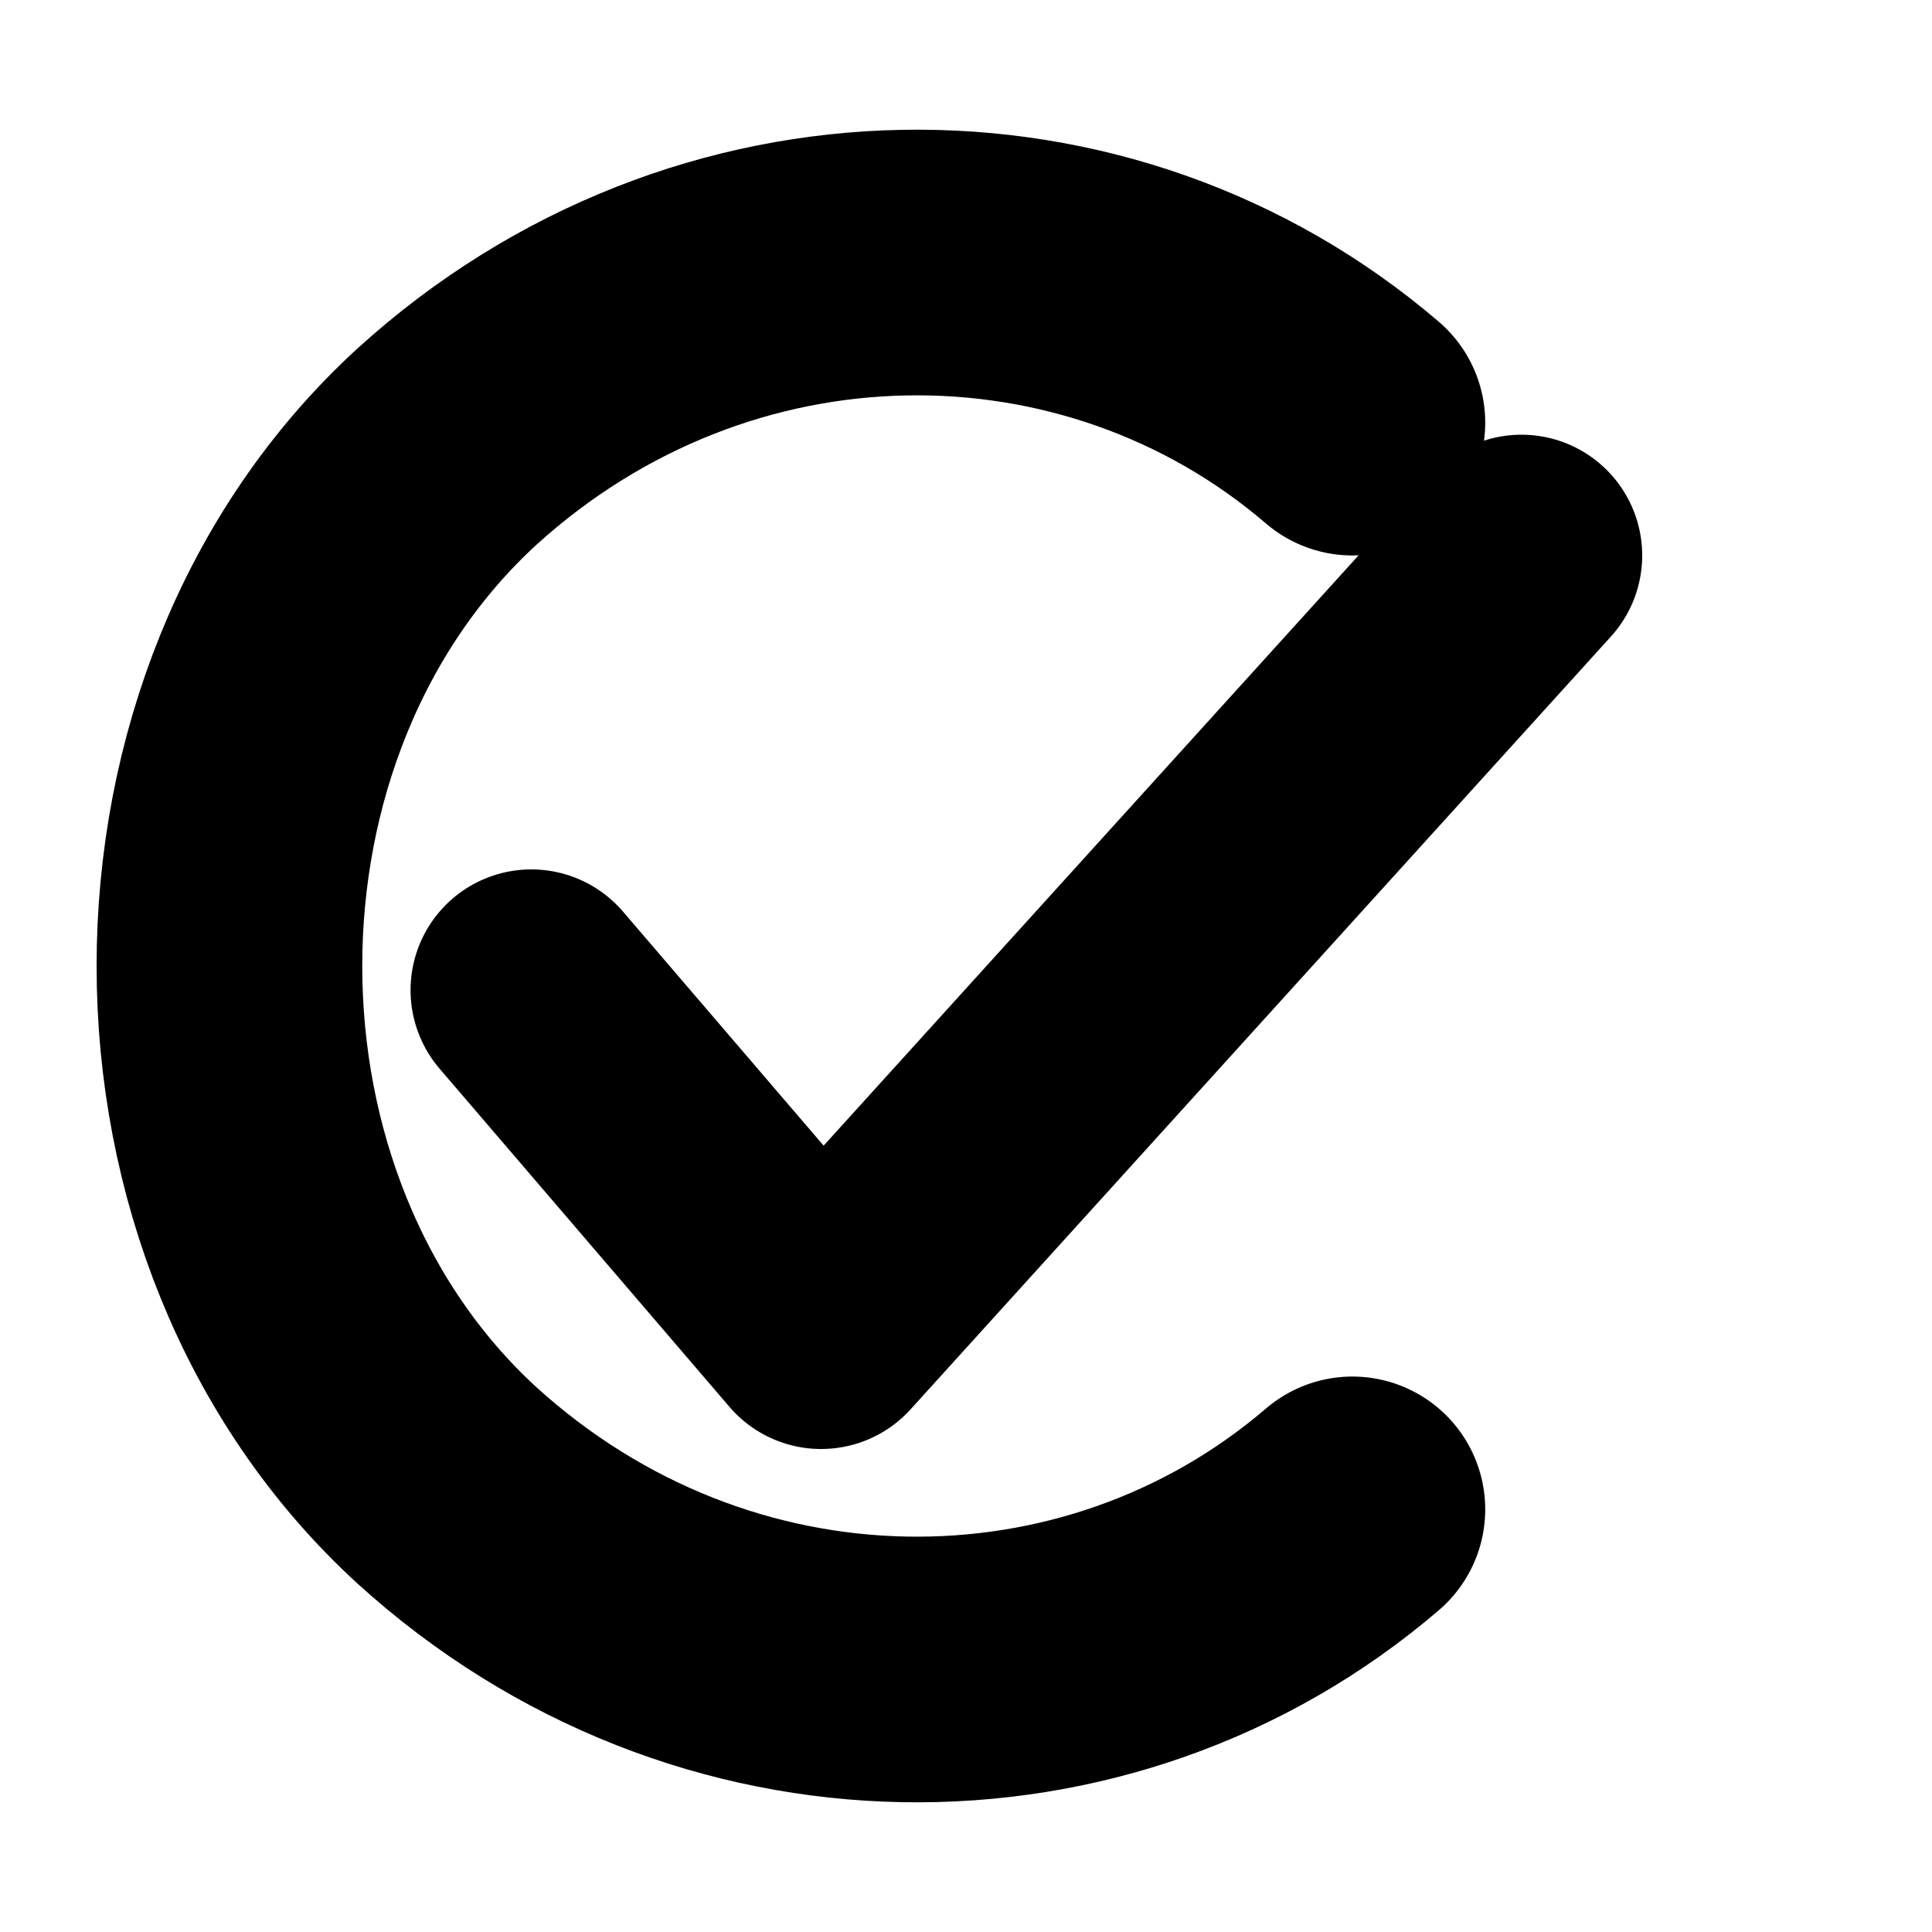
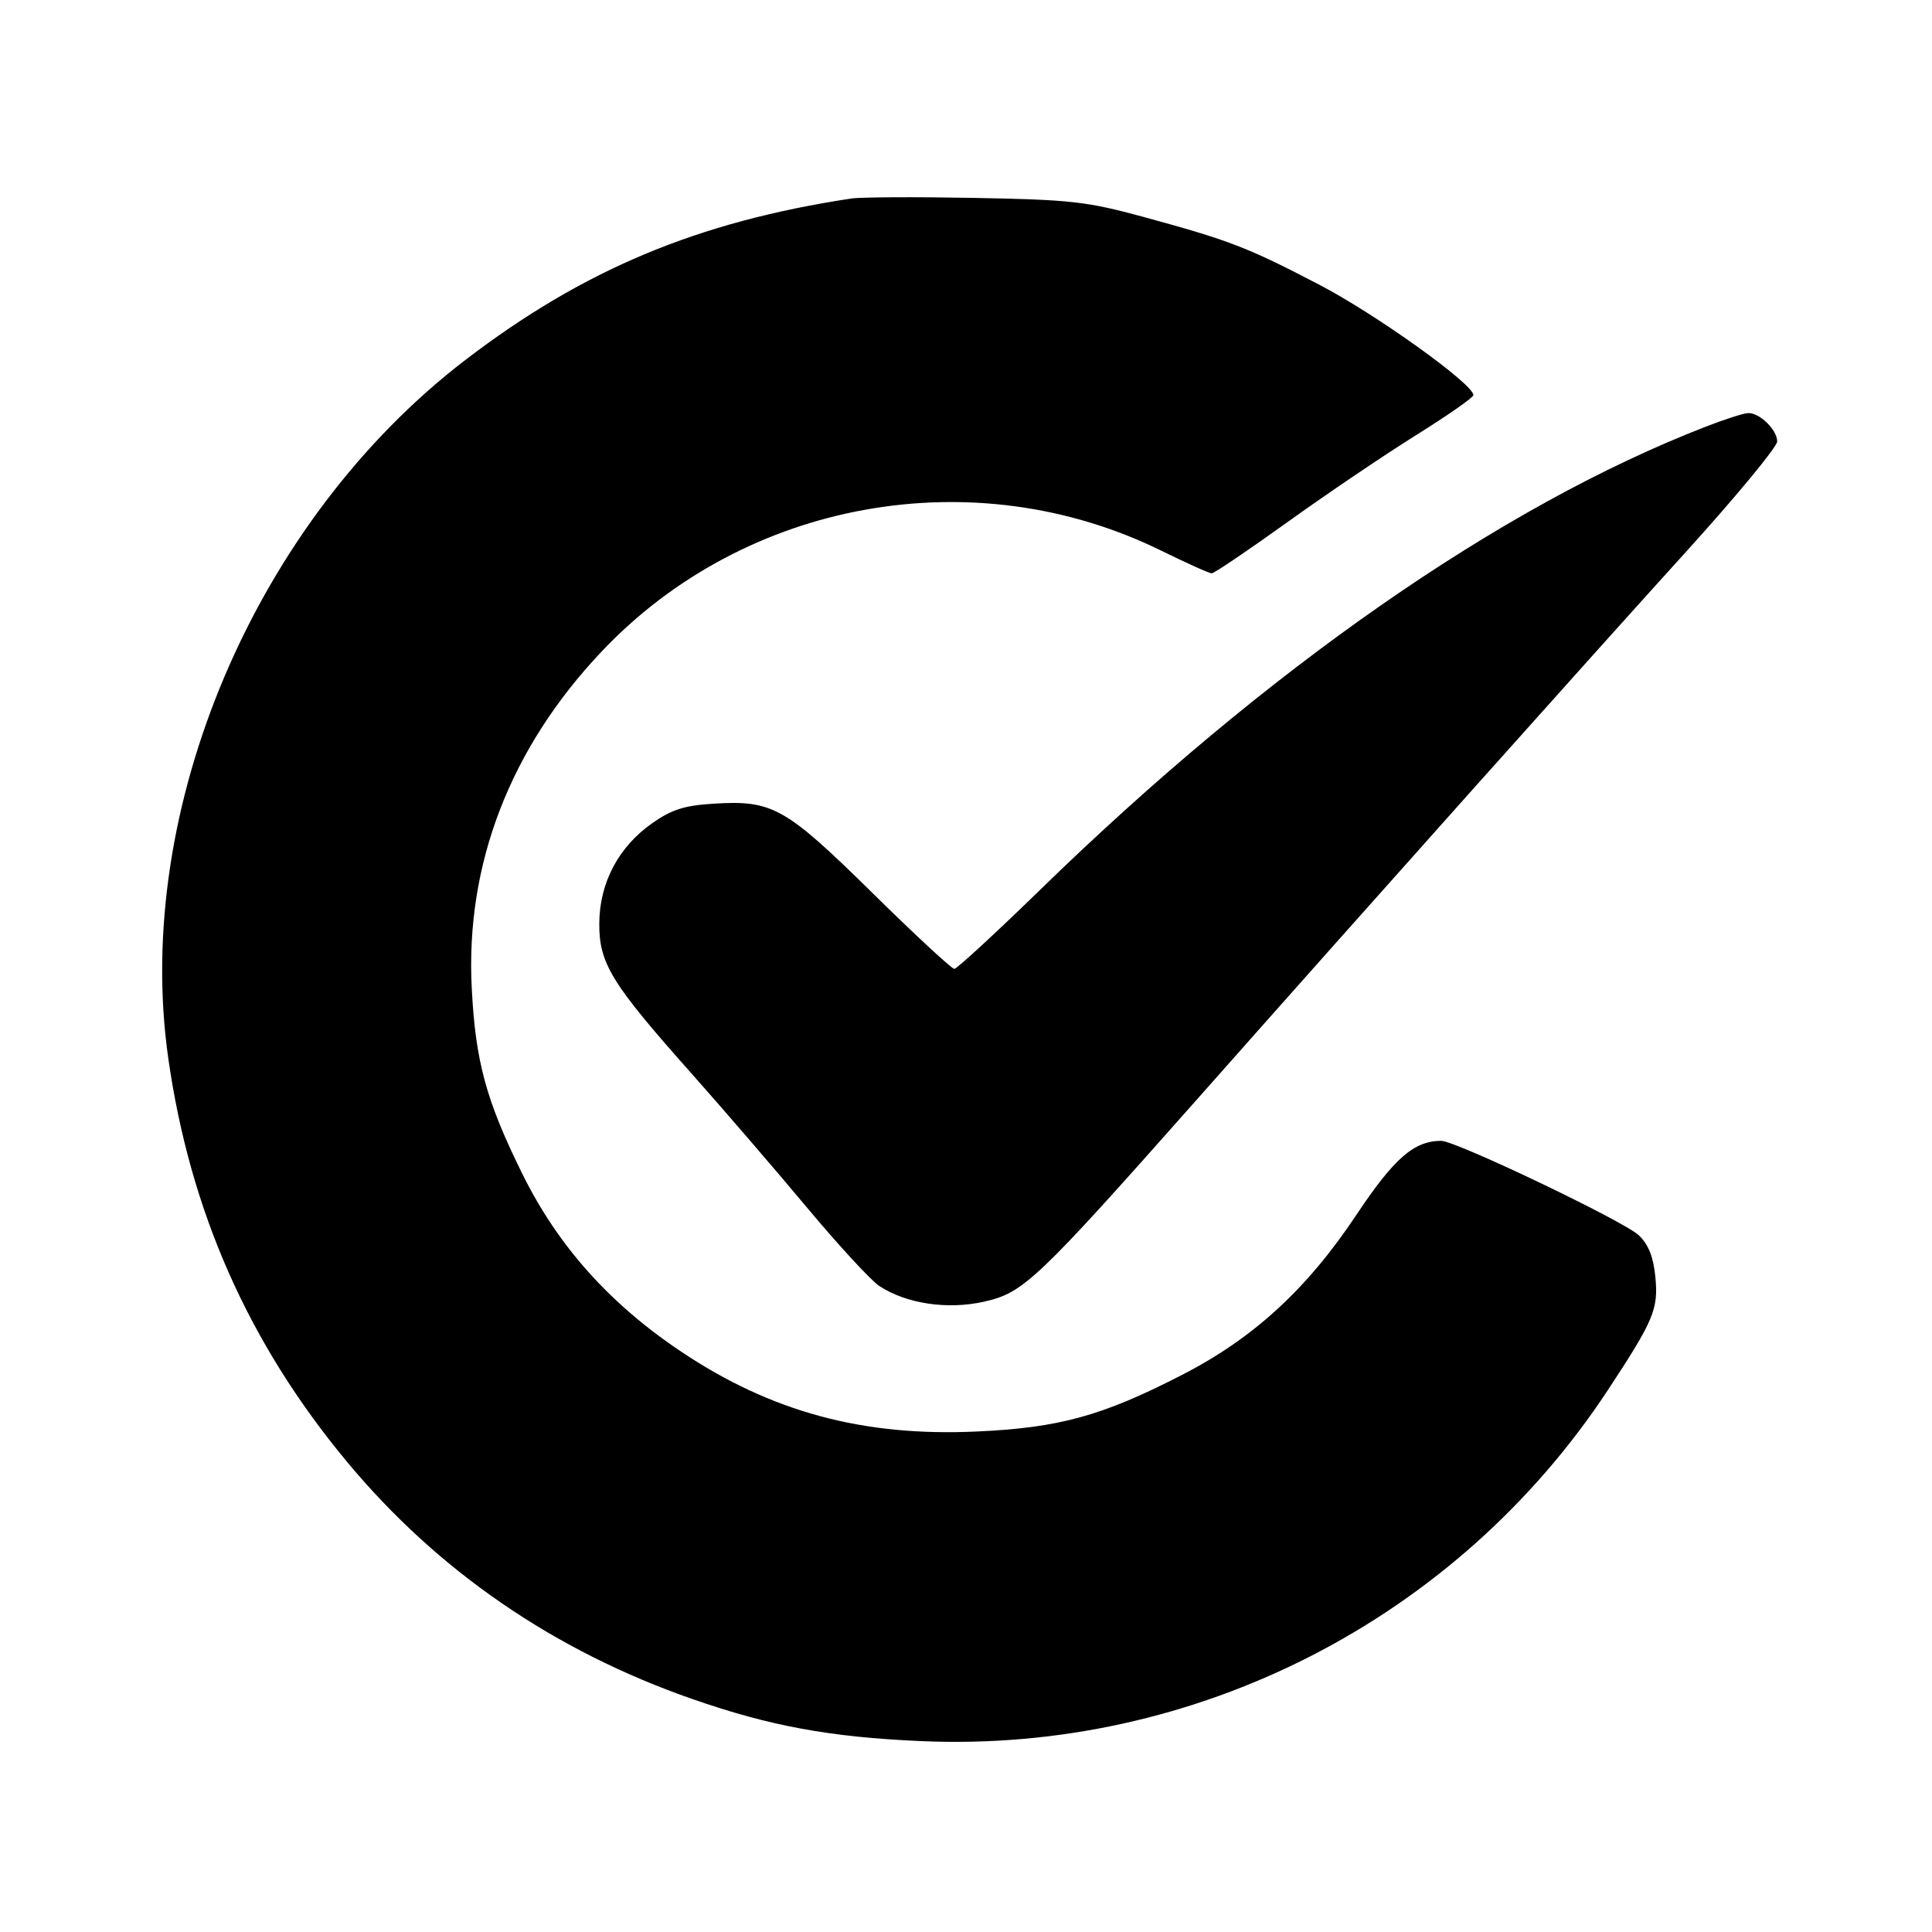
<svg xmlns="http://www.w3.org/2000/svg" viewBox="0 0 160 160">
-   <path d="M112 35C91 17 59 17 37 37C13 59 13 101 37 123C59 143 91 143 112 125" fill="none" stroke="#000" stroke-width="22" stroke-linecap="round" />
-   <path d="M44 82L68 110L126 46" fill="none" stroke="#000" stroke-width="20" stroke-linecap="round" stroke-linejoin="round" />
+   <path d="M 70.5 16.44 C 57.77 18.37, 48.31 22.33, 38.54 29.81 C 21.17 43.11, 11 66.97, 13.93 87.6 C 15.73 100.3, 20.58 111.26, 28.77 121.1 C 36.28 130.12, 45.93 136.74, 57.35 140.71 C 63.74 142.94, 68.73 143.86, 76.25 144.19 C 98.96 145.2, 120.62 134.14, 133.15 115.13 C 136.96 109.34, 137.35 108.43, 137.09 105.75 C 136.93 104.12, 136.53 103.08, 135.73 102.31 C 134.56 101.17, 120.58 94.48, 119.35 94.48 C 117.11 94.48, 115.46 95.92, 112.37 100.55 C 108.24 106.77, 103.78 110.86, 97.8 113.91 C 91.25 117.27, 87.7 118.24, 80.92 118.55 C 71.49 118.99, 63.88 116.93, 56.43 111.95 C 50.48 107.97, 46.21 103.19, 43.25 97.2 C 40.26 91.14, 39.38 87.93, 39.07 81.86 C 38.53 71.6, 42.24 61.96, 49.83 53.95 C 61.7 41.4, 80.68 37.99, 96.16 45.6 C 98.26 46.63, 100.14 47.48, 100.35 47.48 C 100.55 47.48, 103.39 45.56, 106.65 43.22 C 109.91 40.88, 114.7 37.64, 117.3 36.02 C 119.89 34.4, 122.02 32.92, 122.02 32.72 C 122.02 31.8, 113.87 25.97, 109.22 23.56 C 103.29 20.47, 101.83 19.91, 94.72 17.97 C 89.97 16.68, 88.7 16.54, 80.71 16.39 C 75.88 16.3, 71.29 16.32, 70.5 16.44" fill="#000" />
+   <path d="M 141.25 35.34 C 124.28 41.92, 104.95 55.37, 86.12 73.71 C 82.43 77.3, 79.24 80.24, 79.03 80.24 C 78.82 80.24, 75.74 77.39, 72.2 73.9 C 65.01 66.83, 63.97 66.25, 59.07 66.56 C 56.67 66.71, 55.63 67.04, 54.02 68.17 C 51.22 70.13, 49.65 73.11, 49.63 76.47 C 49.61 79.78, 50.62 81.43, 57.24 88.87 C 59.87 91.83, 64.17 96.82, 66.8 99.97 C 69.43 103.12, 72.14 106.06, 72.82 106.5 C 75.05 107.97, 78.47 108.48, 81.49 107.8 C 84.76 107.07, 85.83 106.06, 99.03 91.16 C 114.24 73.98, 131.81 54.32, 139.69 45.63 C 143.81 41.08, 147.18 37, 147.18 36.56 C 147.18 35.6, 145.72 34.17, 144.77 34.21 C 144.4 34.22, 142.81 34.73, 141.25 35.34" fill="#000" />
</svg>
